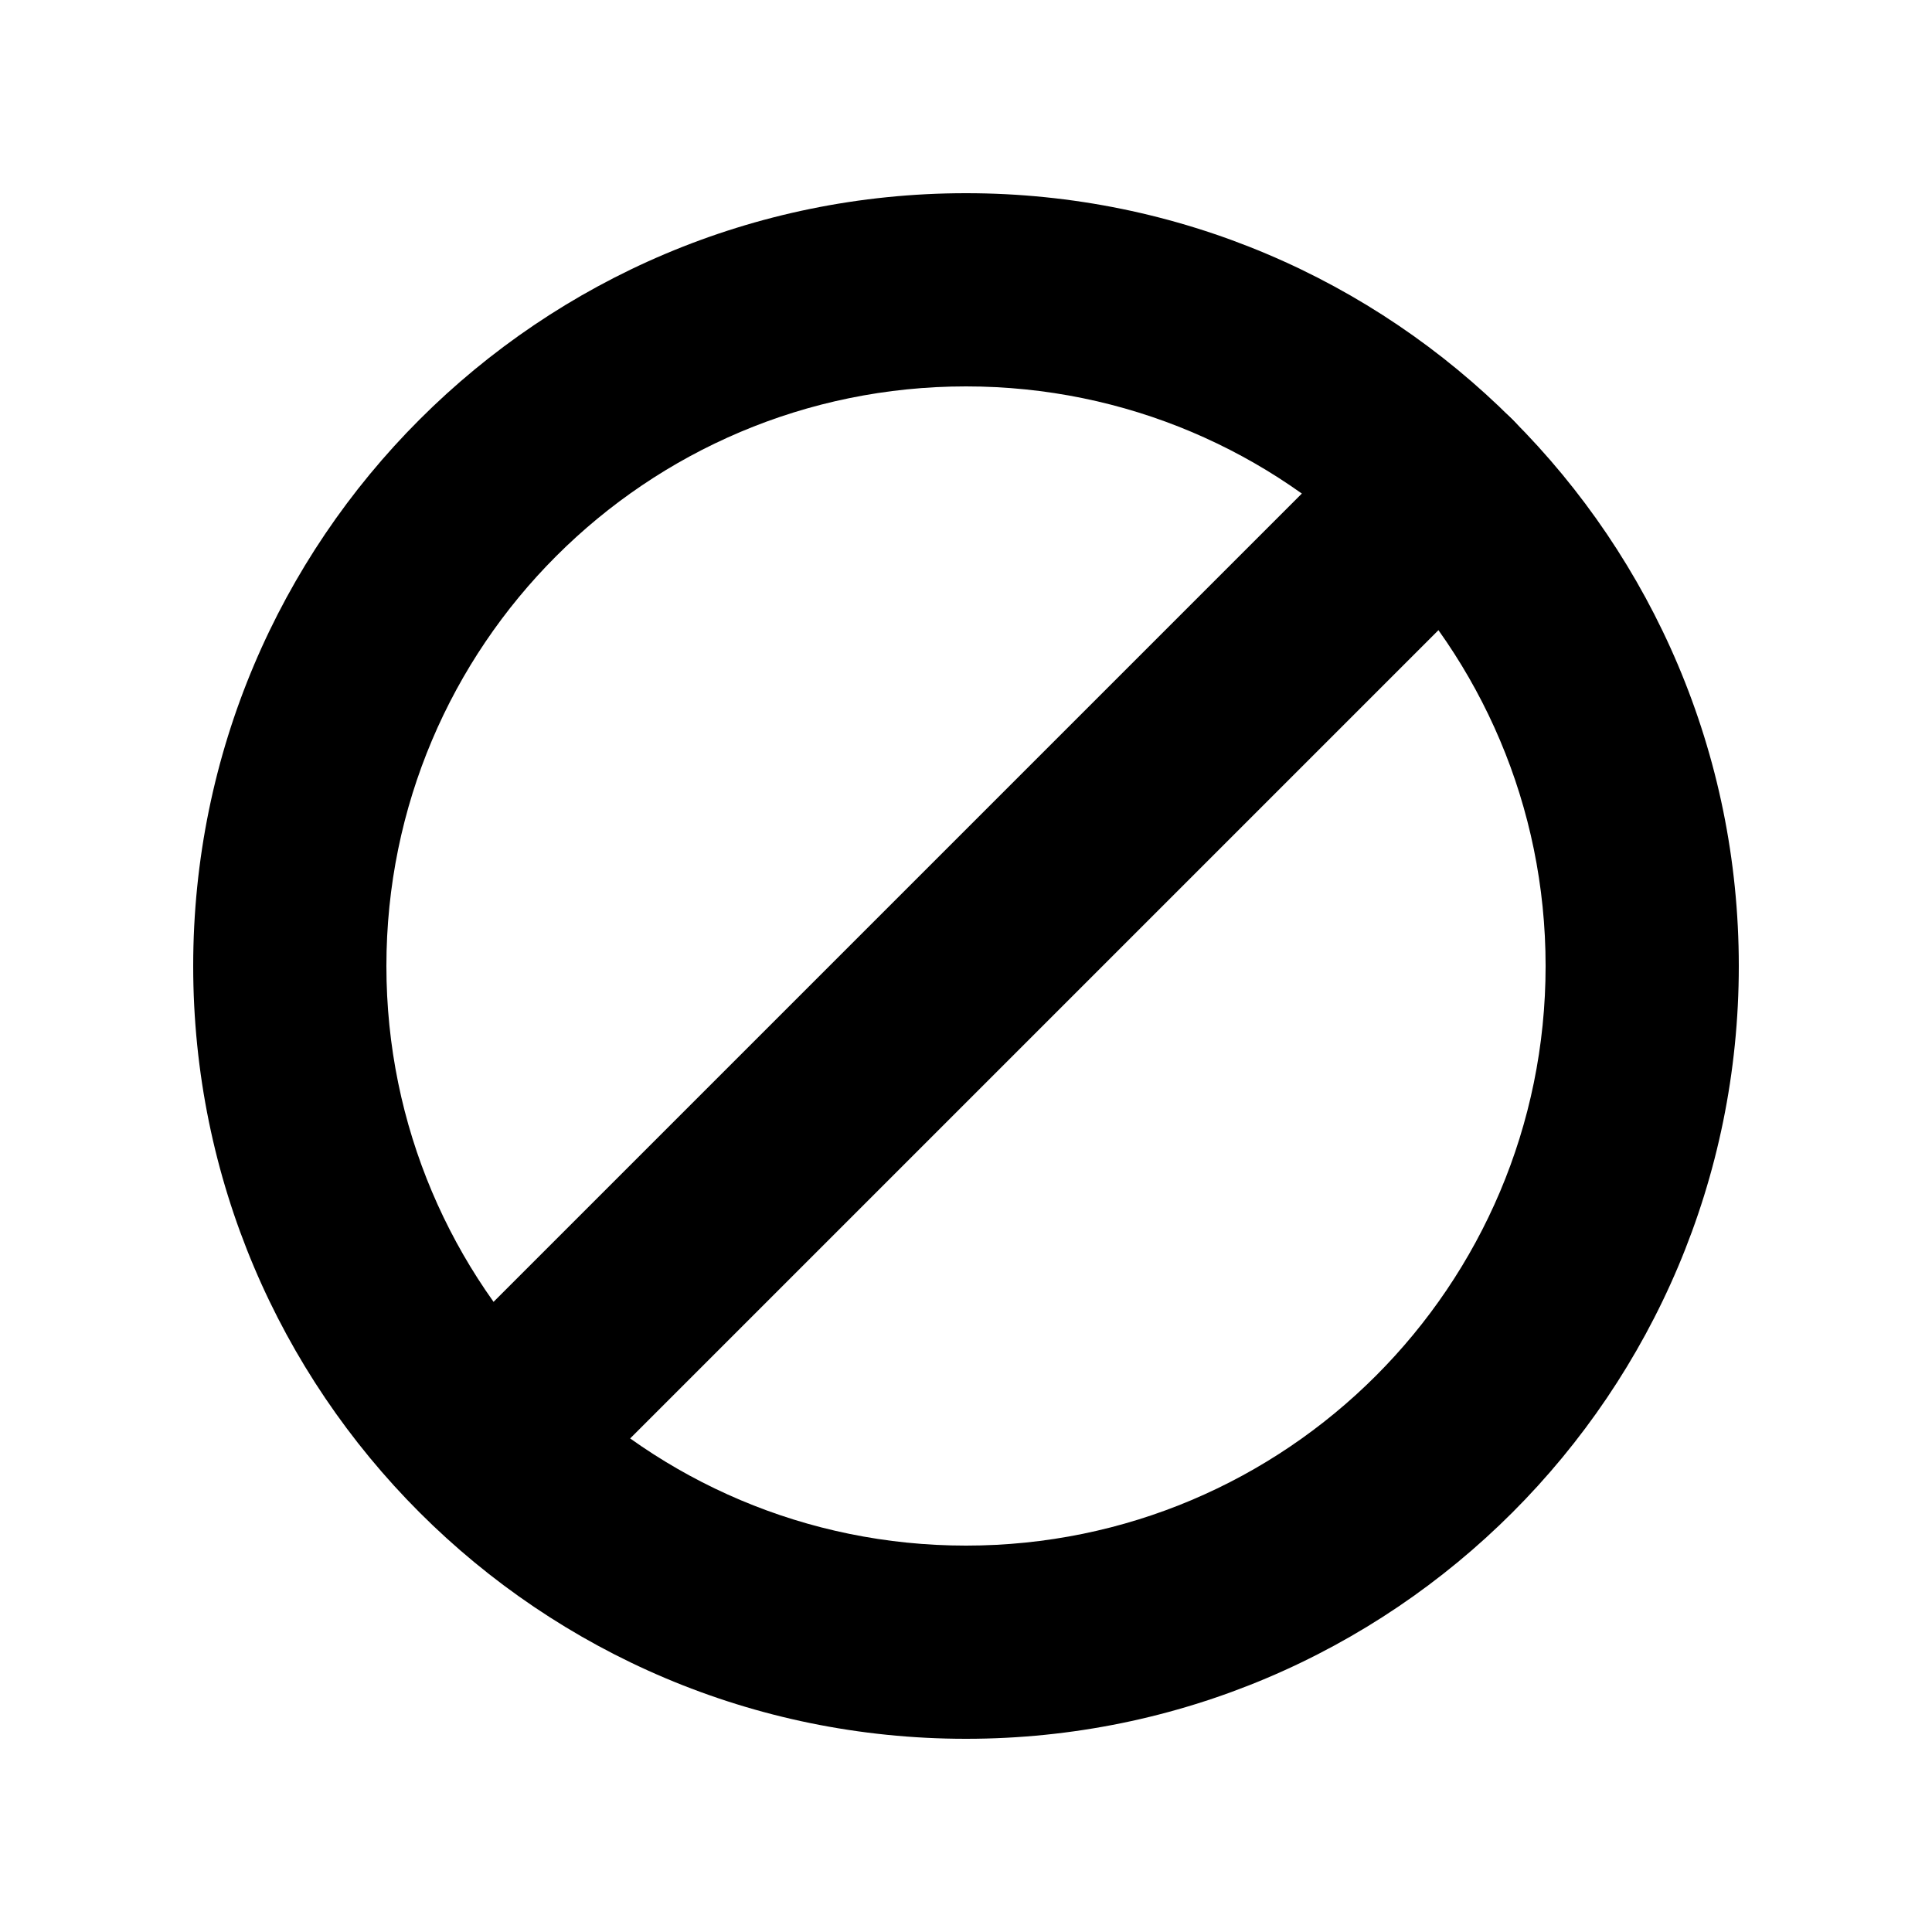
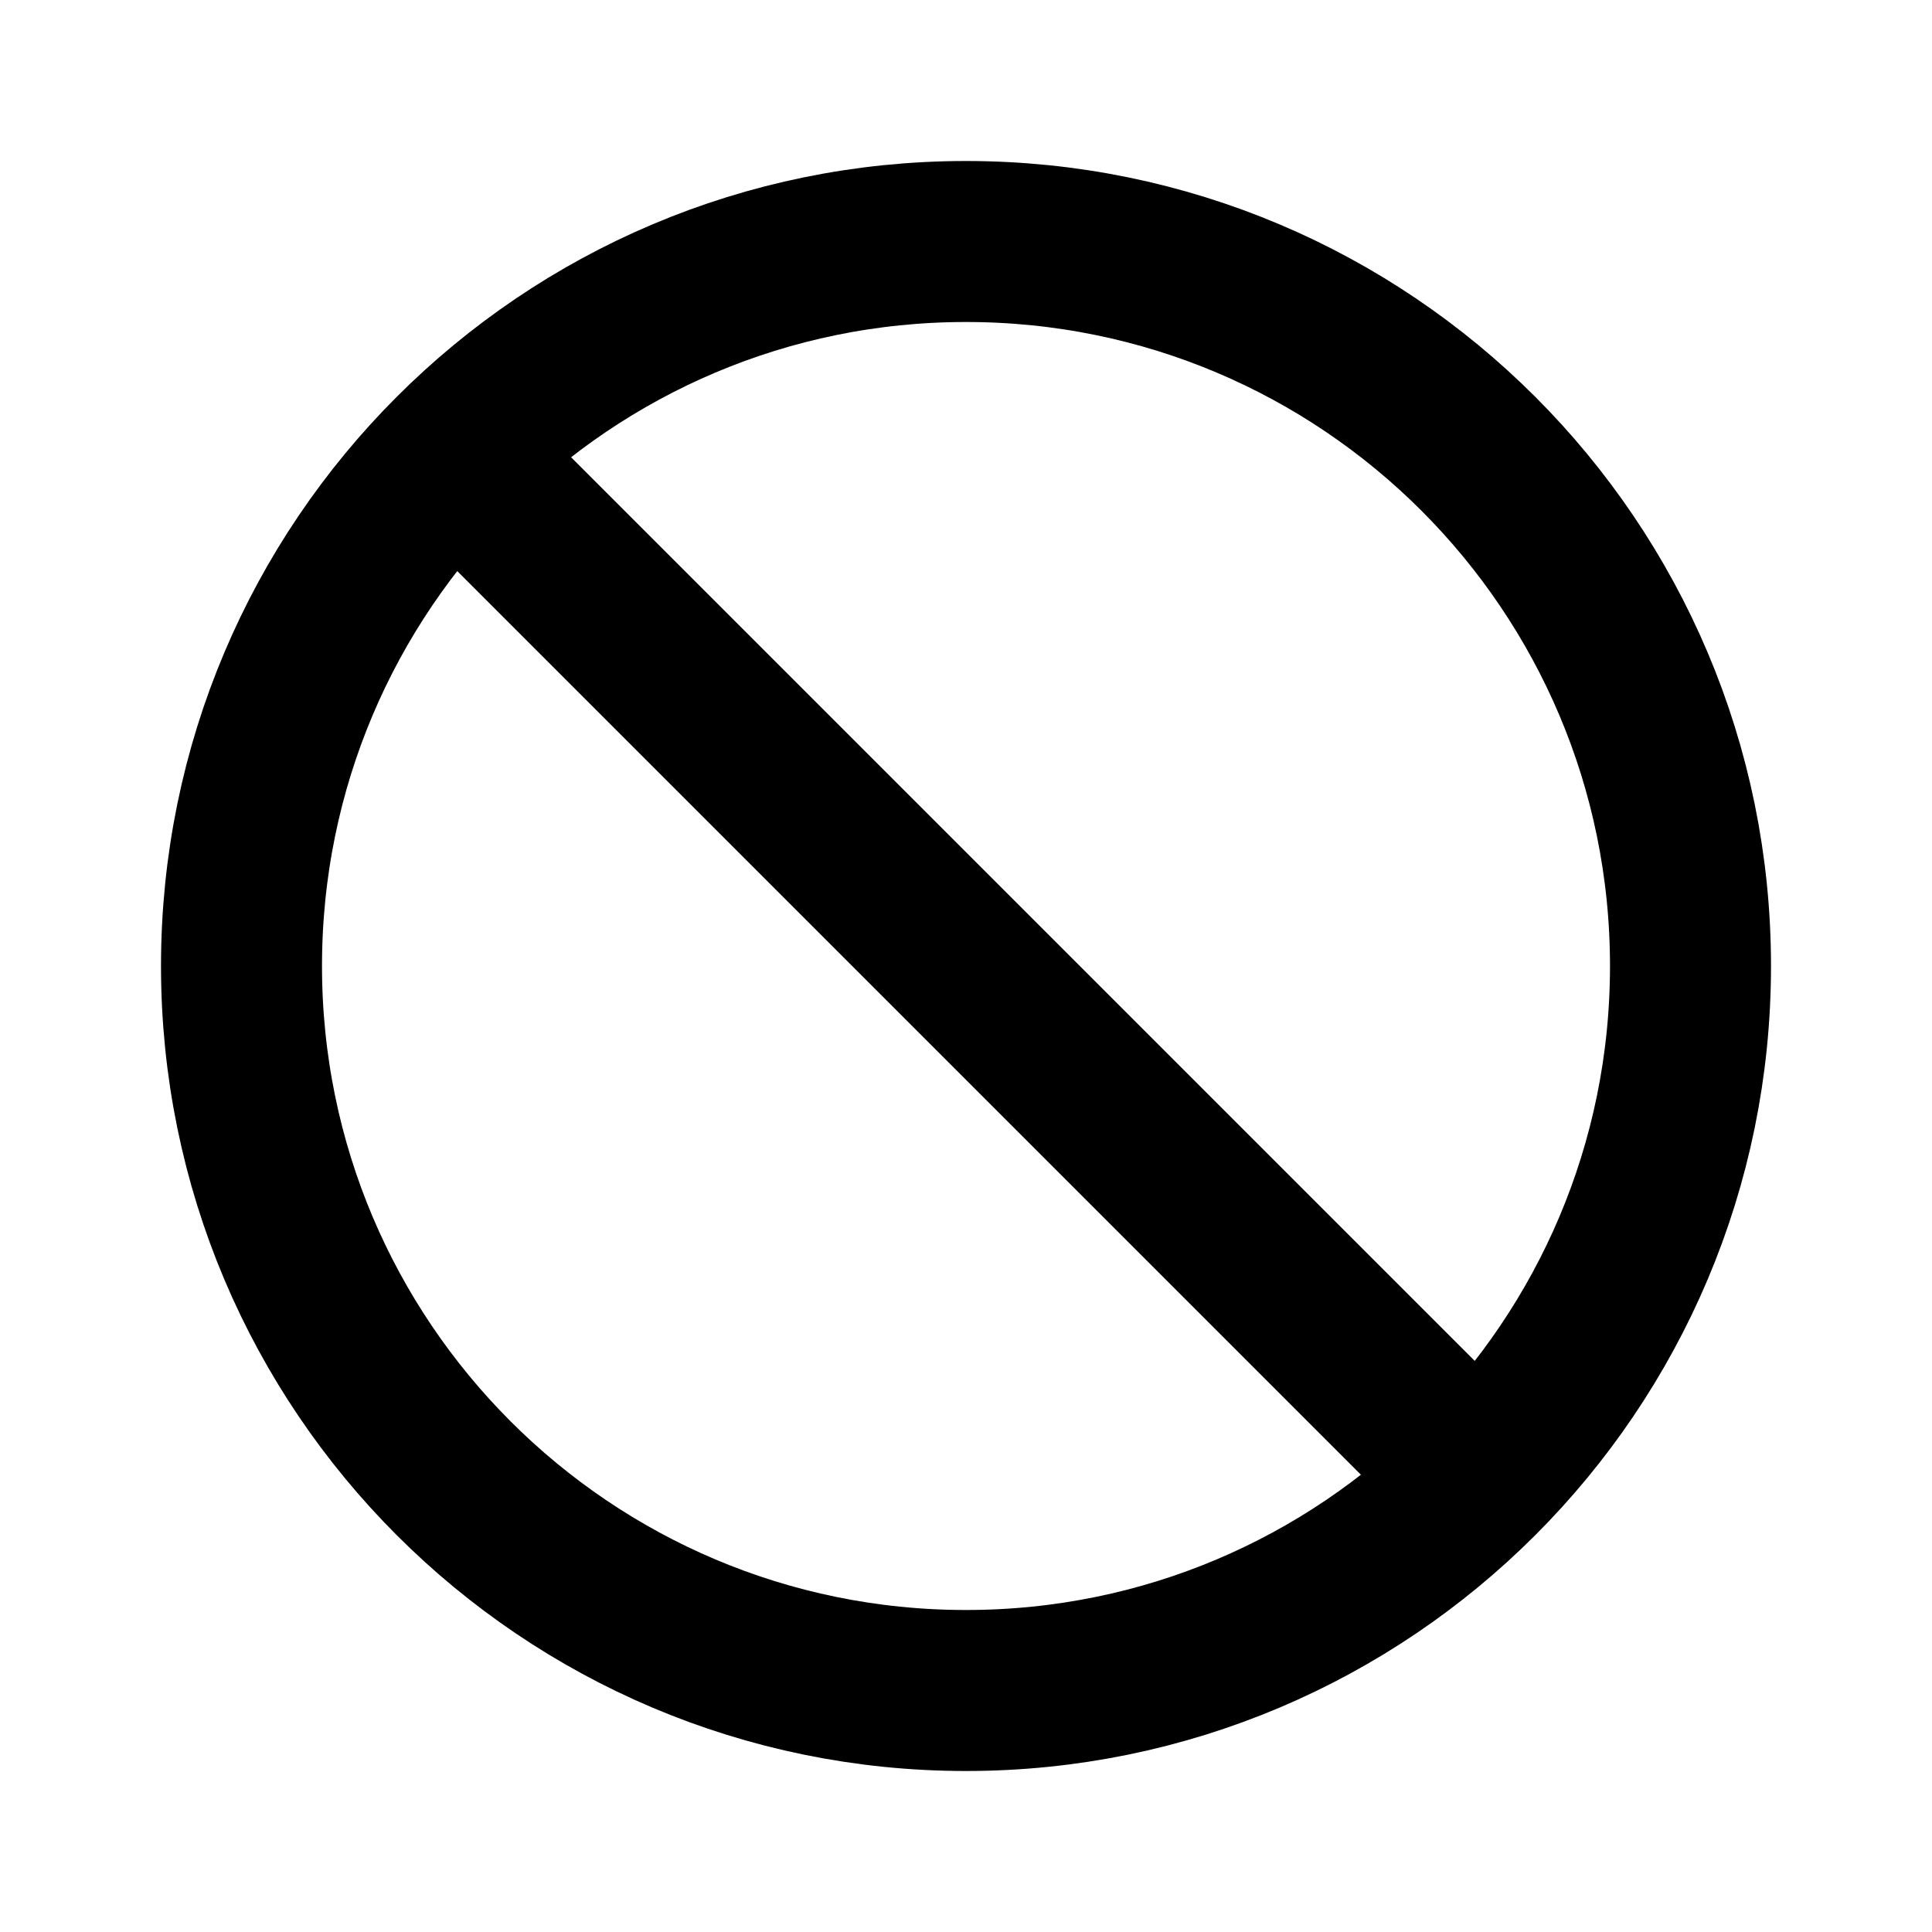
- <svg xmlns="http://www.w3.org/2000/svg" width="24" height="24" viewBox="0 0 20 20">
-   <g fill="#000" fill-rule="evenodd" clip-rule="evenodd">
-     <path d="M10 4a6 6 0 1 0 0 12a6 6 0 0 0 0-12m-8 6a8 8 0 1 1 16 0a8 8 0 0 1-16 0" />
-     <path d="M15.657 4.343a1 1 0 0 1 0 1.414l-9.9 9.9a1 1 0 0 1-1.414-1.414l9.9-9.9a1 1 0 0 1 1.414 0" />
+ <svg xmlns="http://www.w3.org/2000/svg" width="24" height="24" viewBox="0 0 24 24">
+   <g fill="none" stroke="#000" stroke-width="2">
+     <circle cx="12" cy="12" r="9" />
+     <path d="M18 18L6 6" />
  </g>
</svg>
